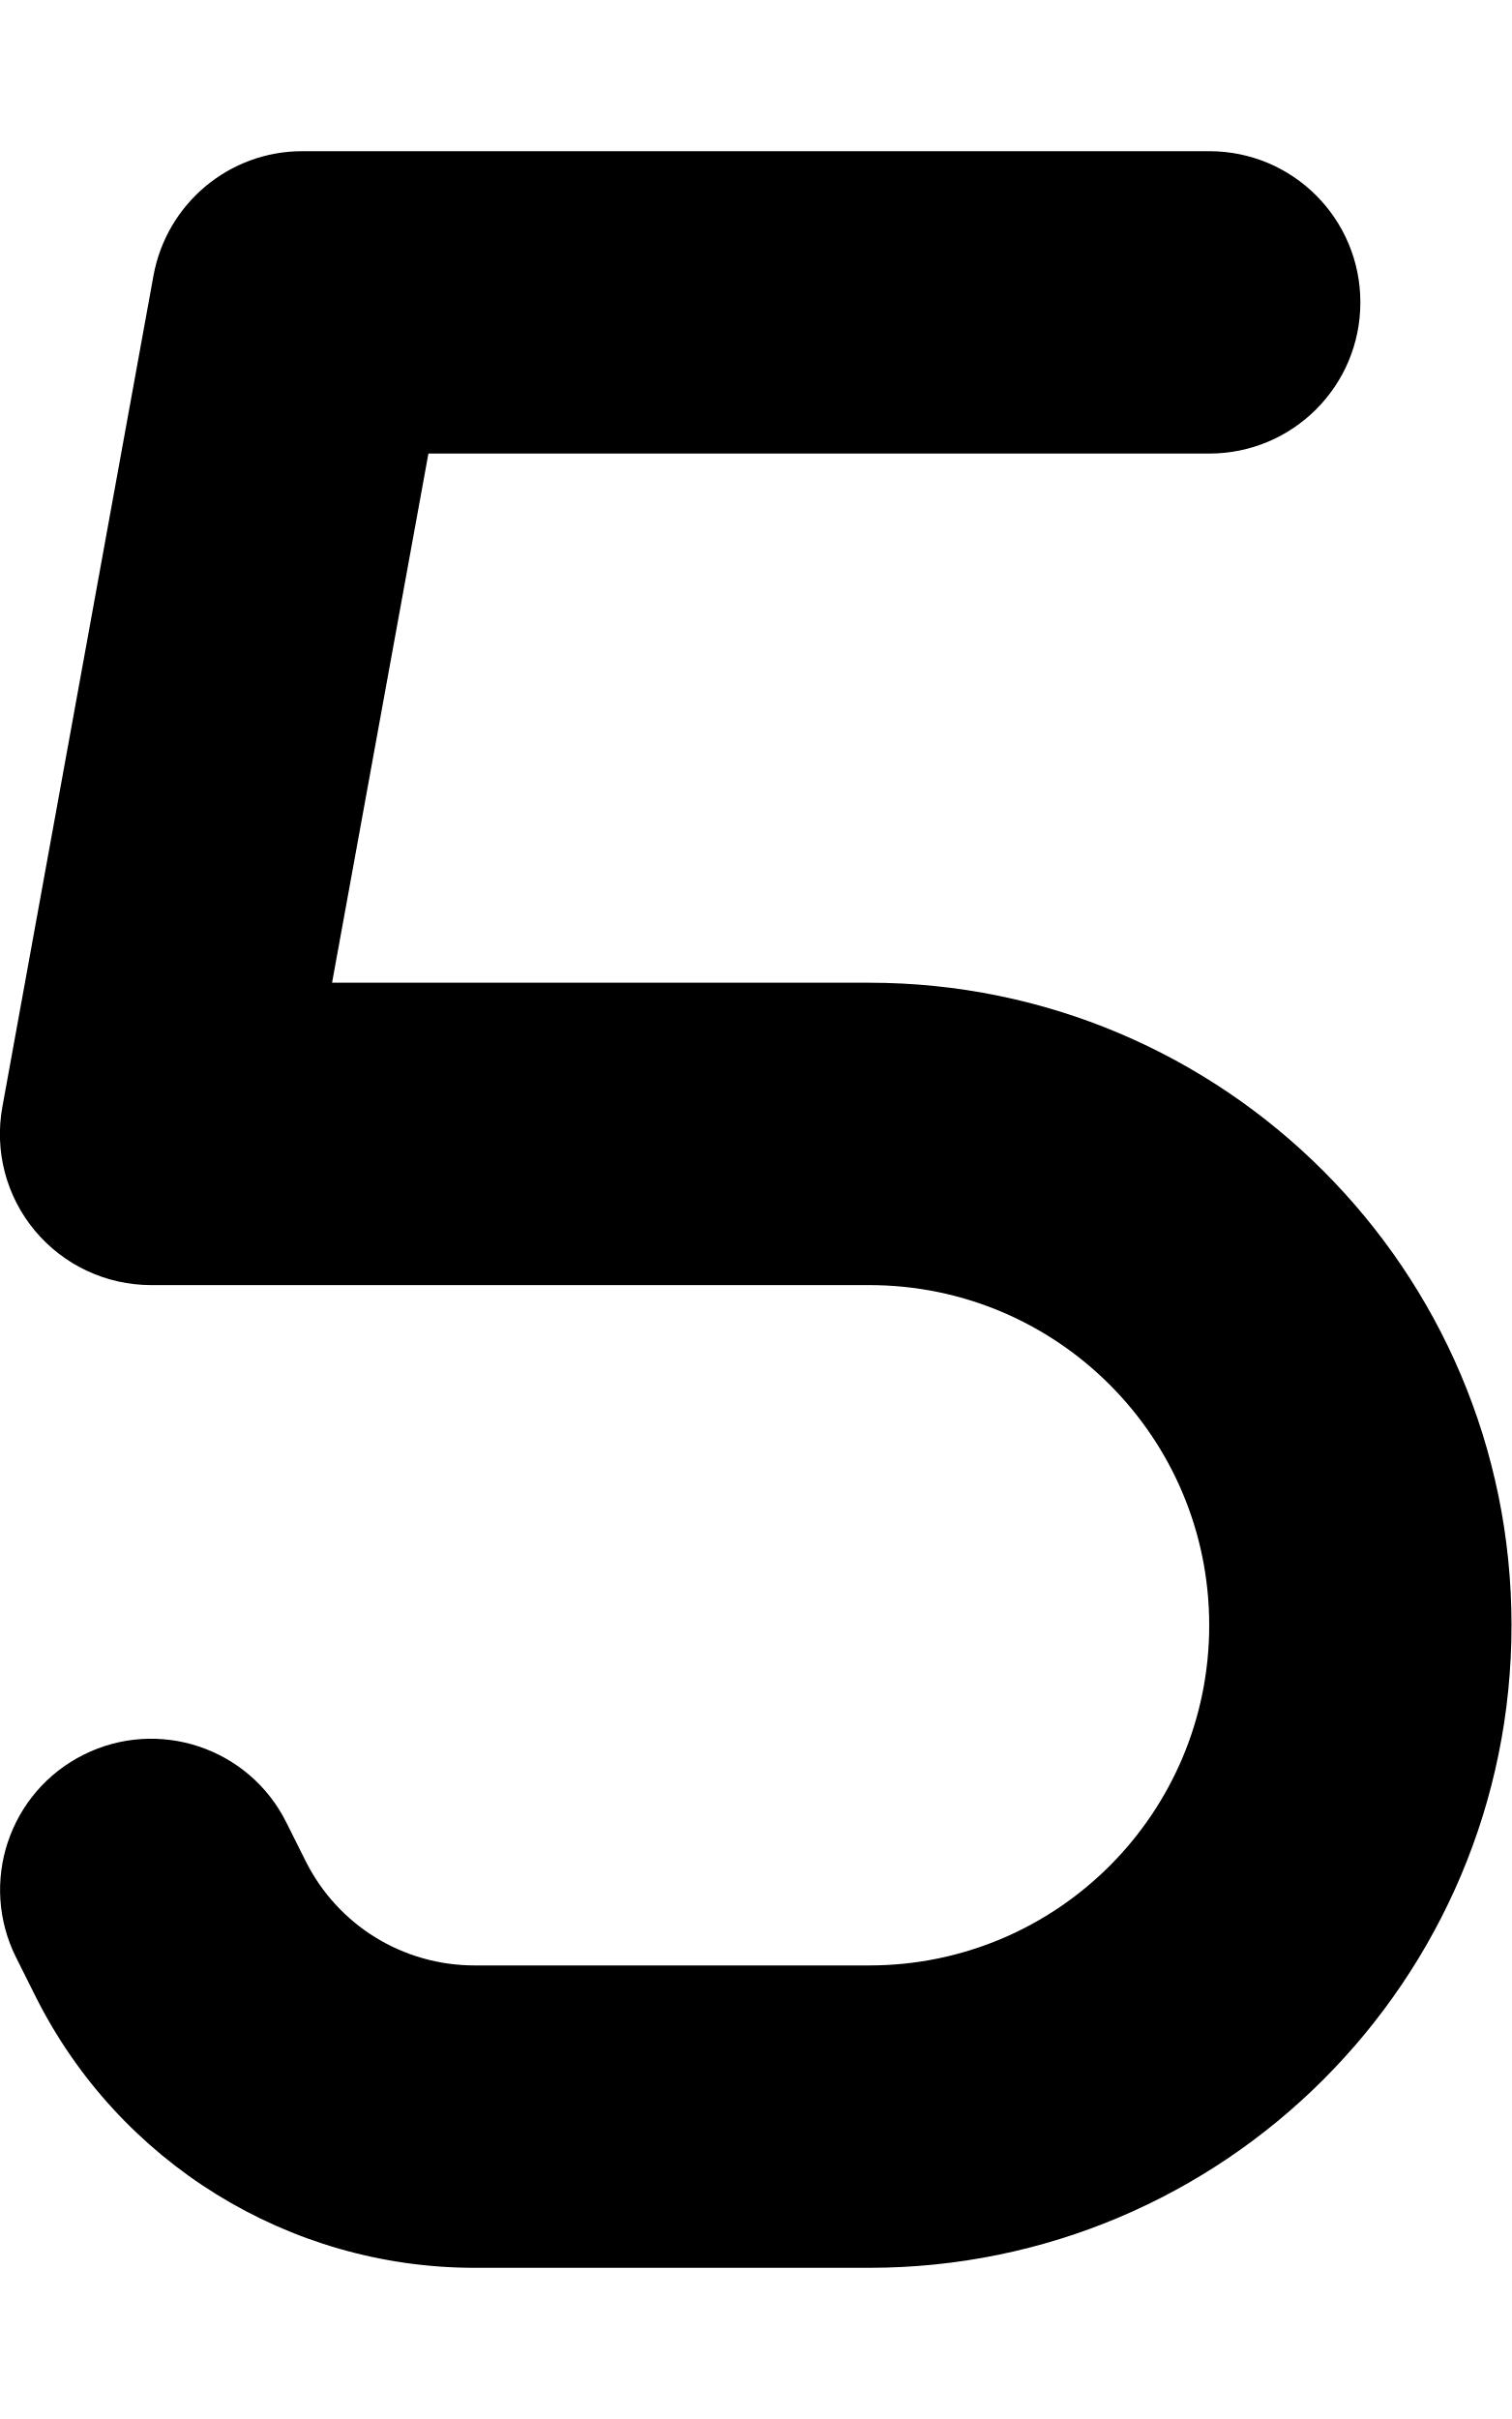
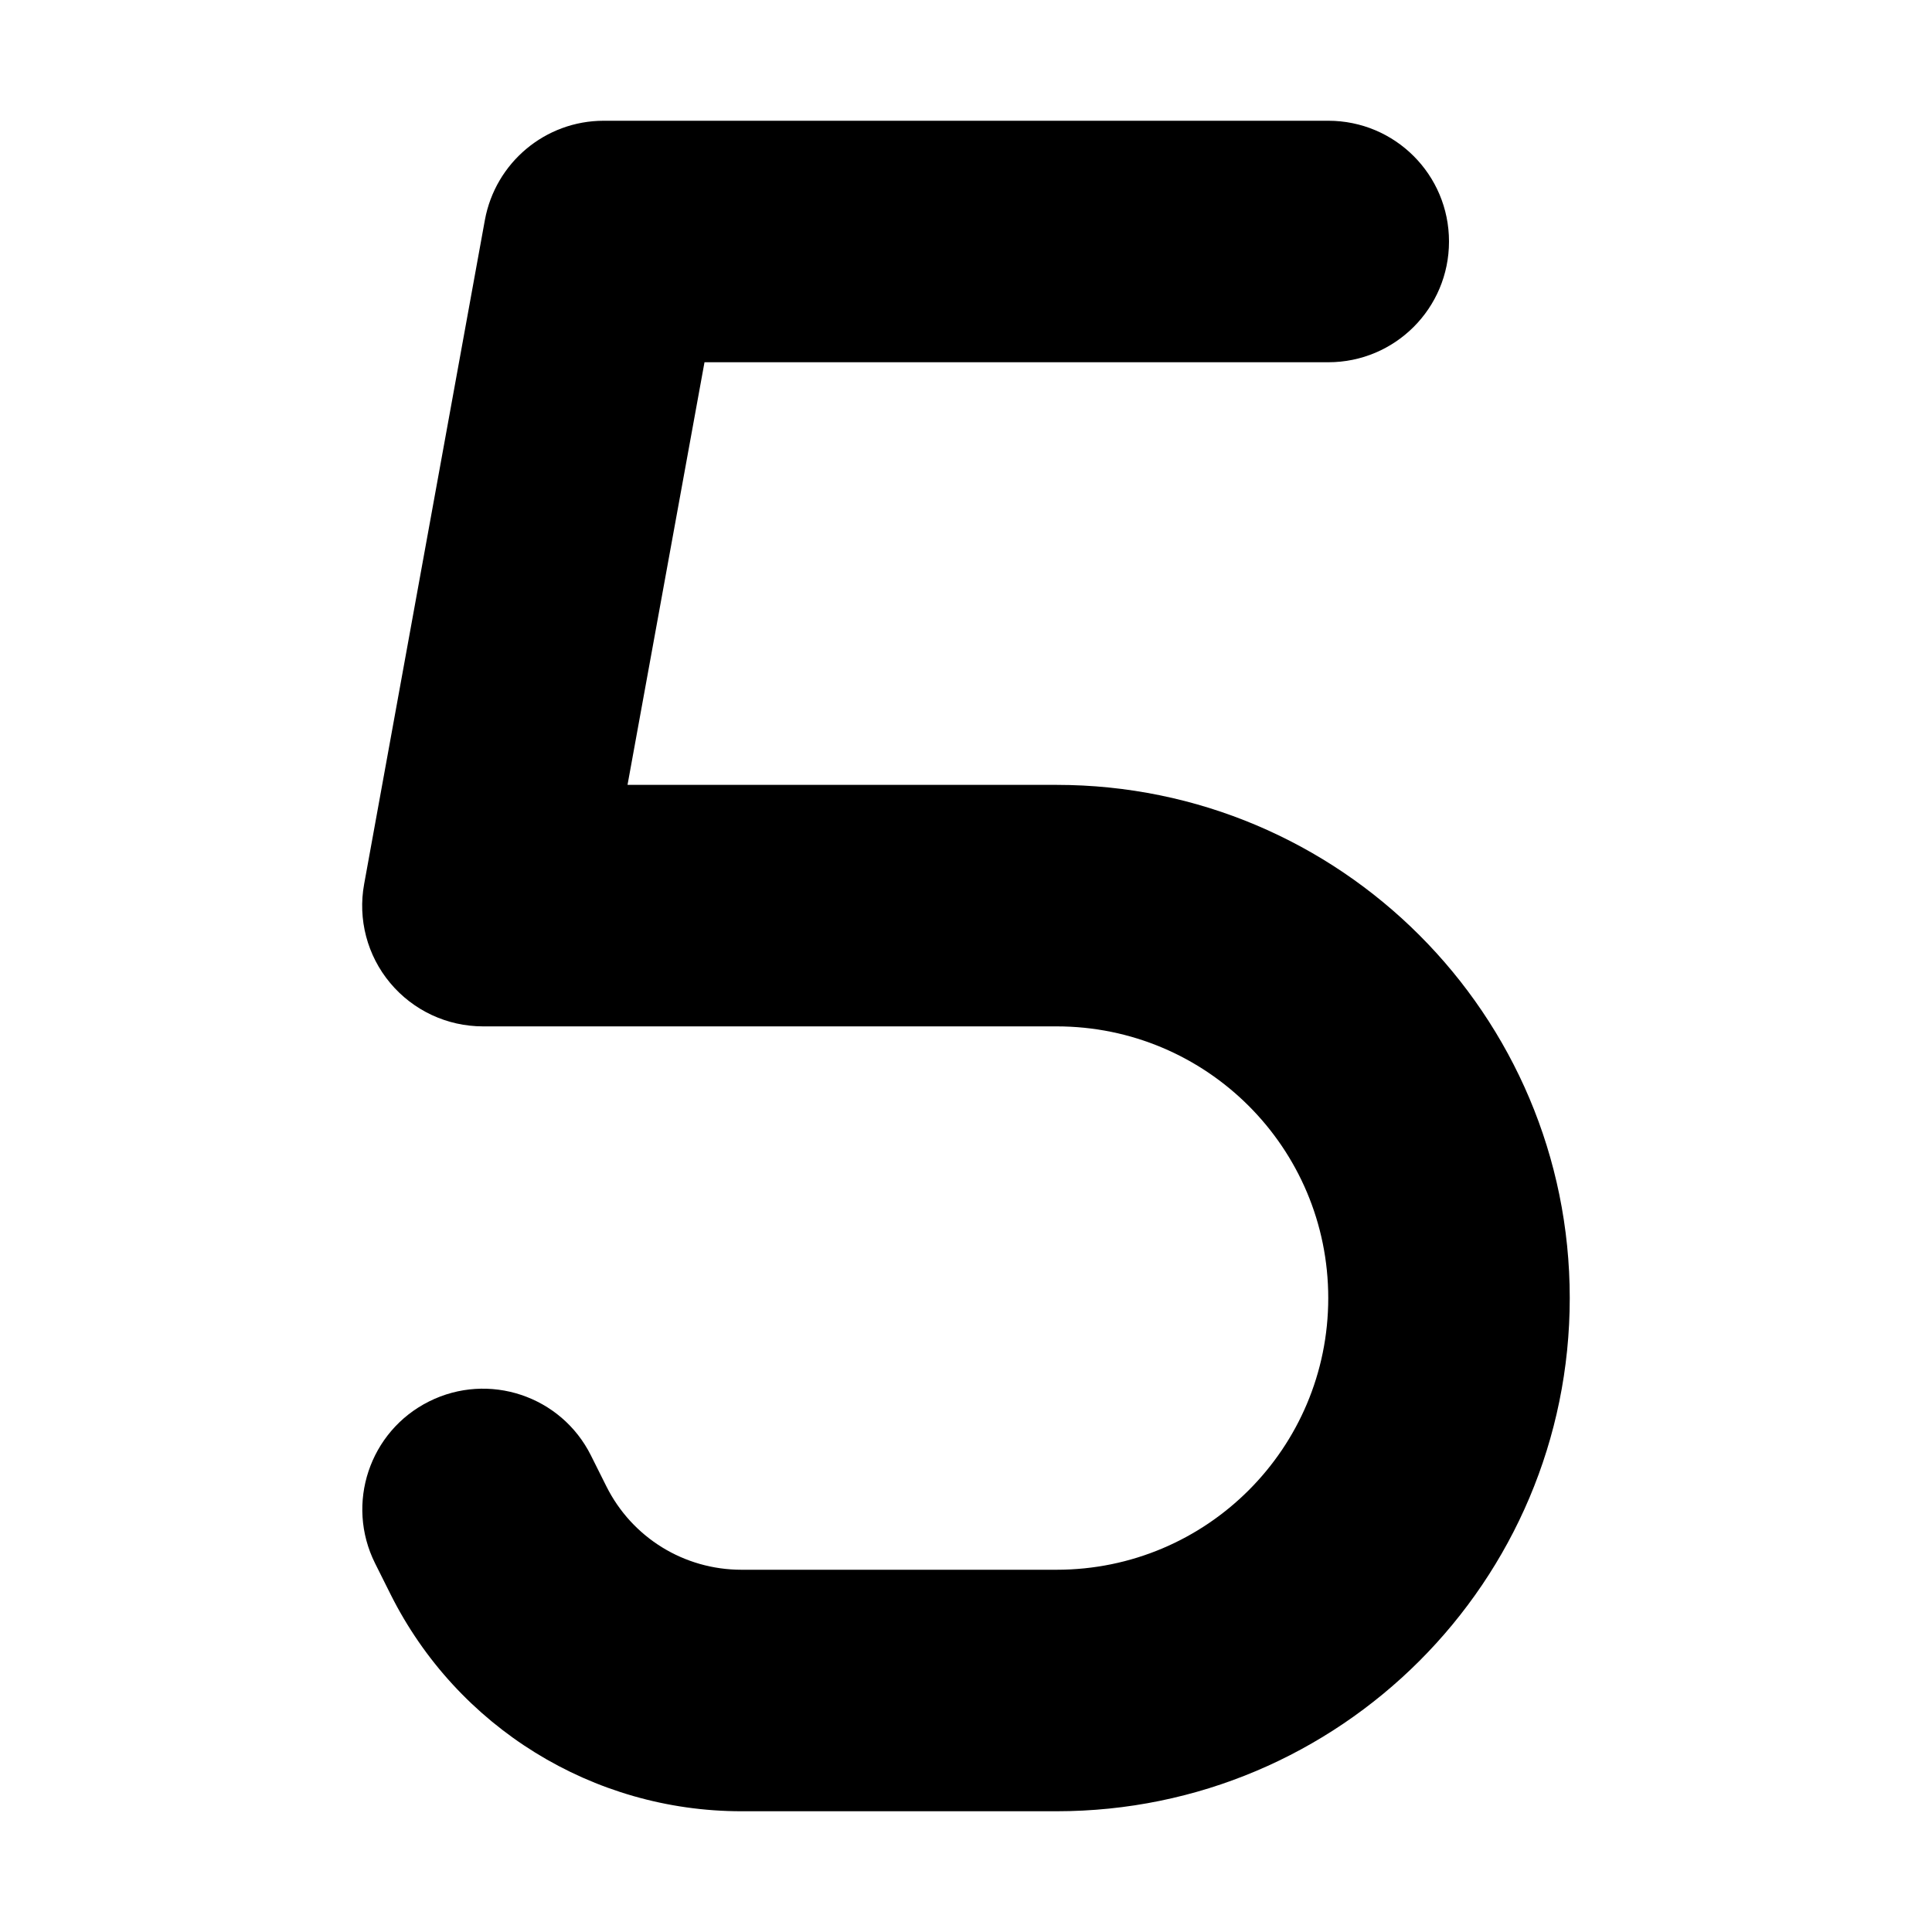
- <svg xmlns="http://www.w3.org/2000/svg" viewBox="0 0 320 512">
+ <svg xmlns="http://www.w3.org/2000/svg" width="50" height="50" viewBox="0 0 320 512">
  <path d="M32.5 58.3C35.3 43.1 48.5 32 64 32H256c17.7 0 32 14.3 32 32s-14.3 32-32 32H90.7L70.3 208H184c75.1 0 136 60.9 136 136s-60.9 136-136 136H100.5c-39.4 0-75.4-22.3-93-57.5l-4.1-8.2c-7.9-15.8-1.5-35 14.3-42.9s35-1.5 42.9 14.3l4.1 8.2c6.8 13.6 20.6 22.1 35.8 22.1H184c39.8 0 72-32.2 72-72s-32.2-72-72-72H32c-9.5 0-18.5-4.2-24.6-11.5s-8.6-16.9-6.9-26.2l32-176z" />
</svg>
